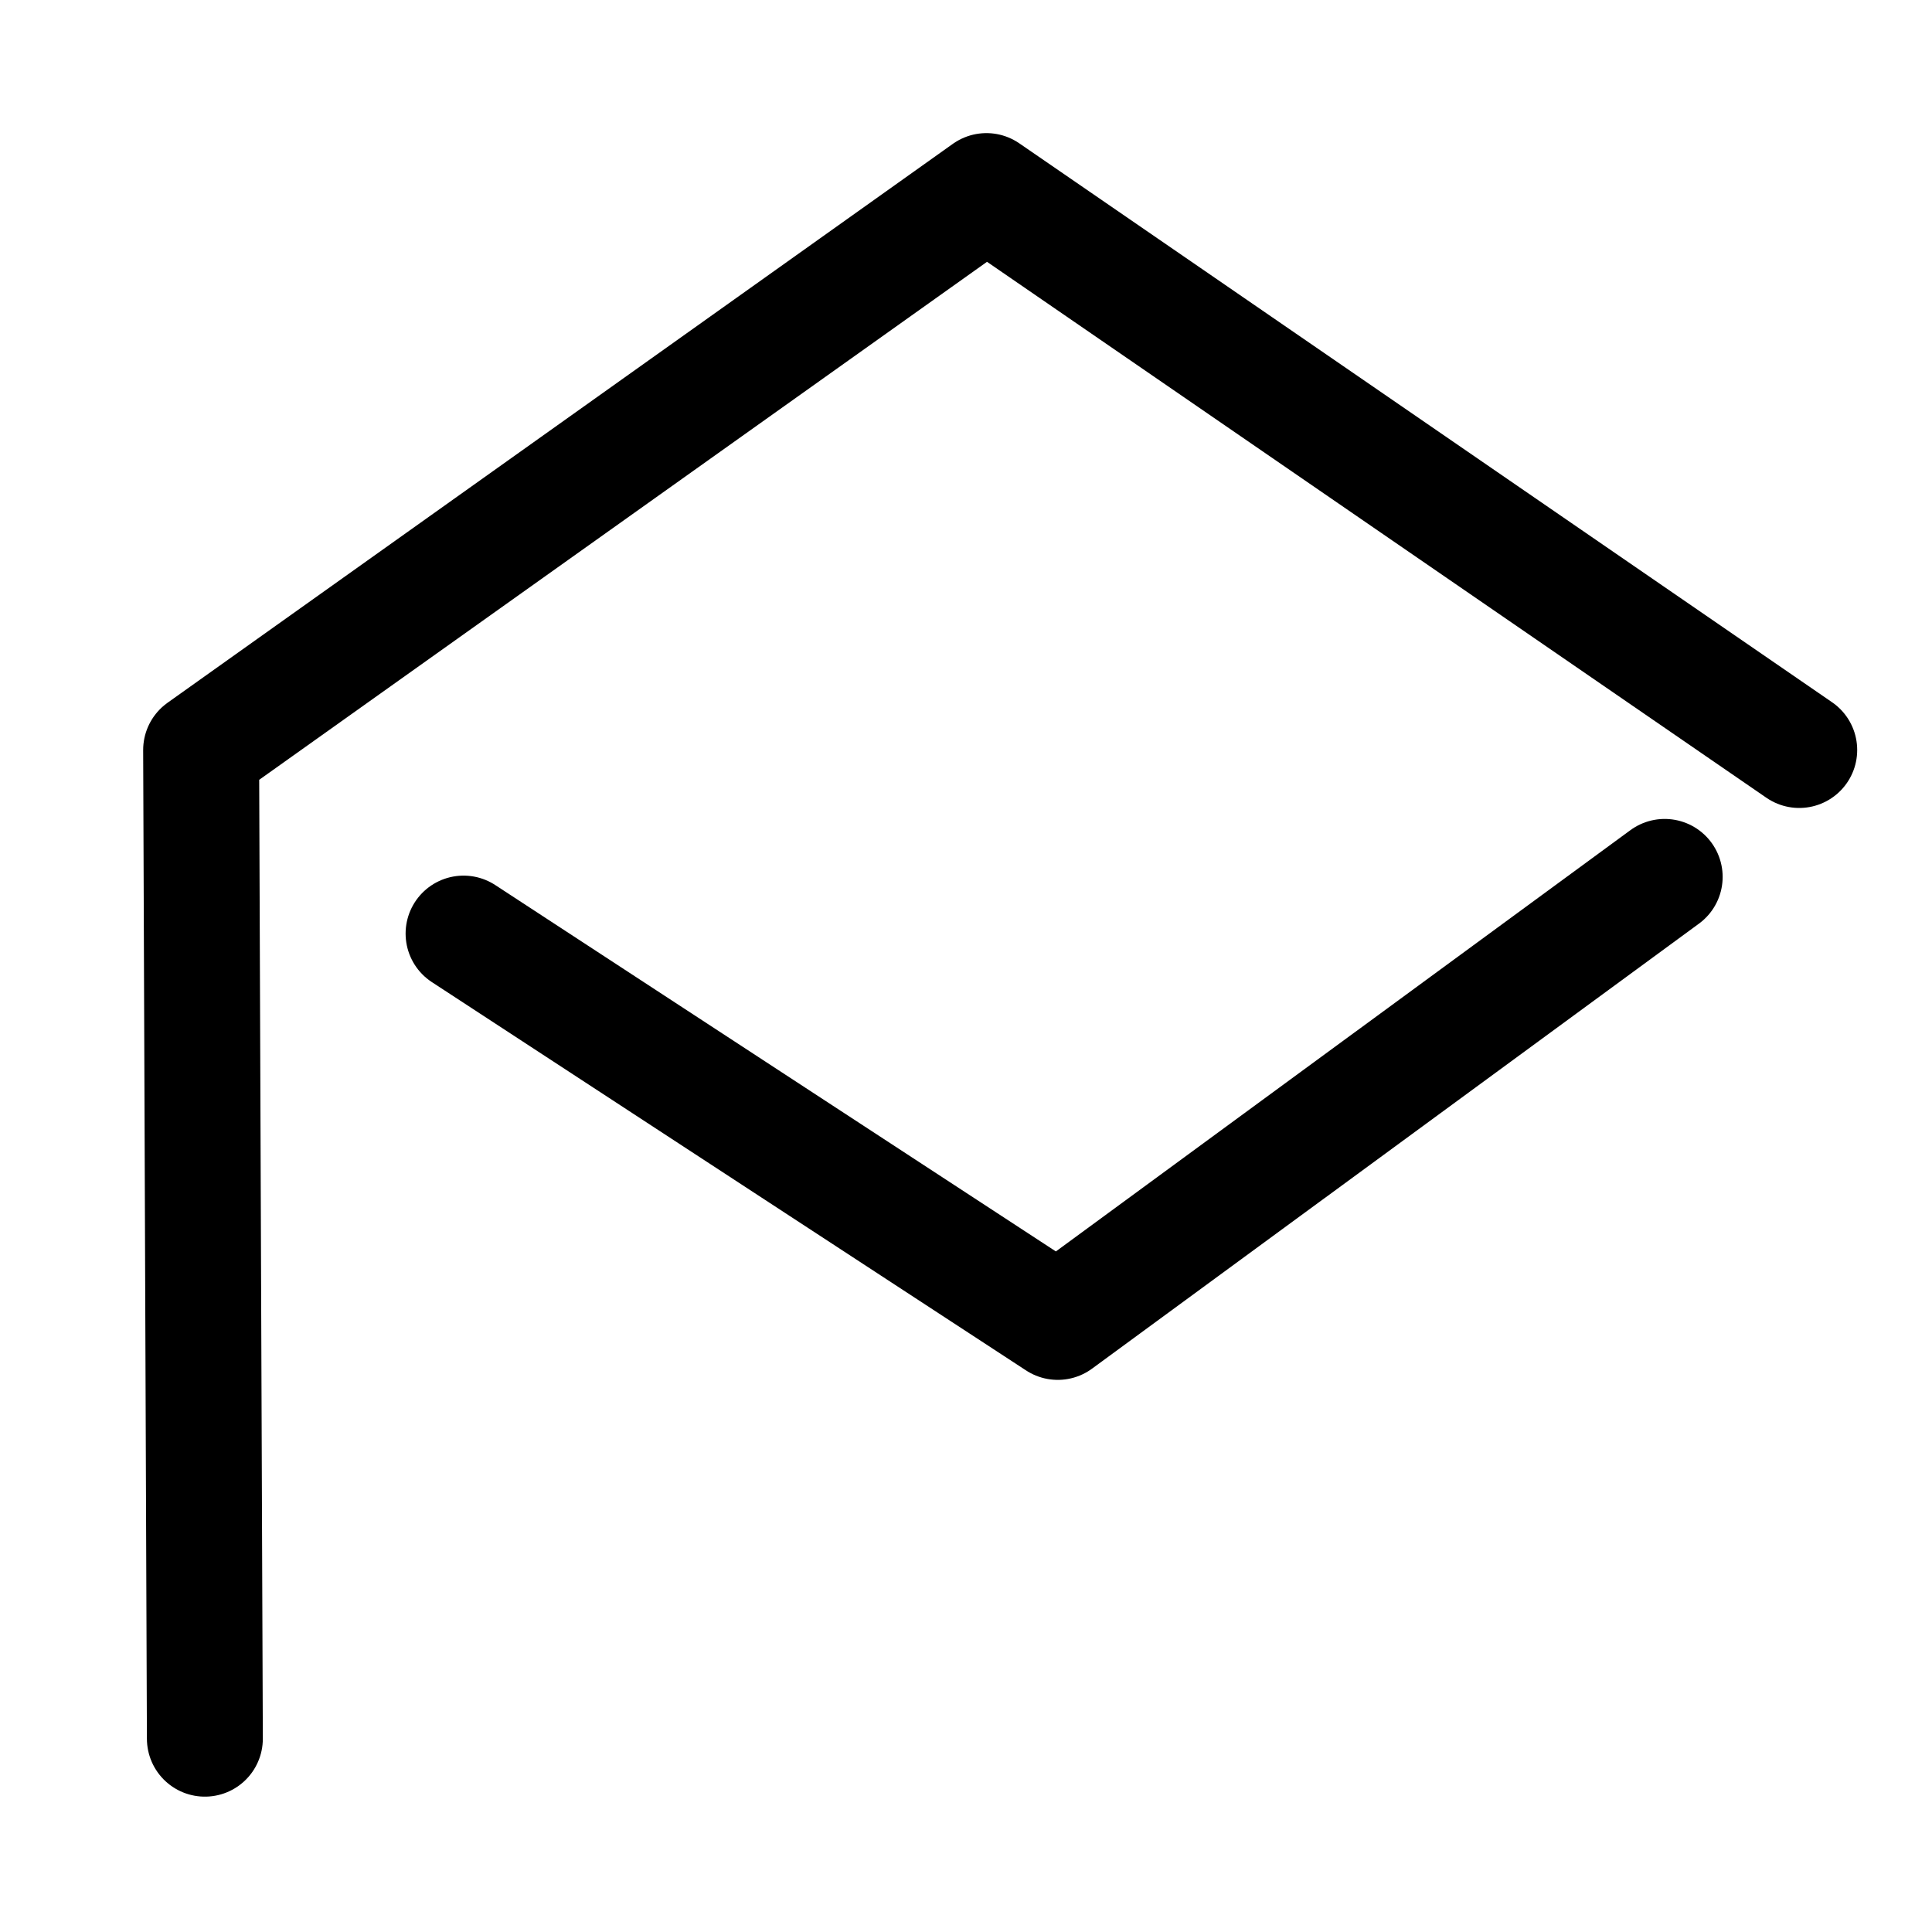
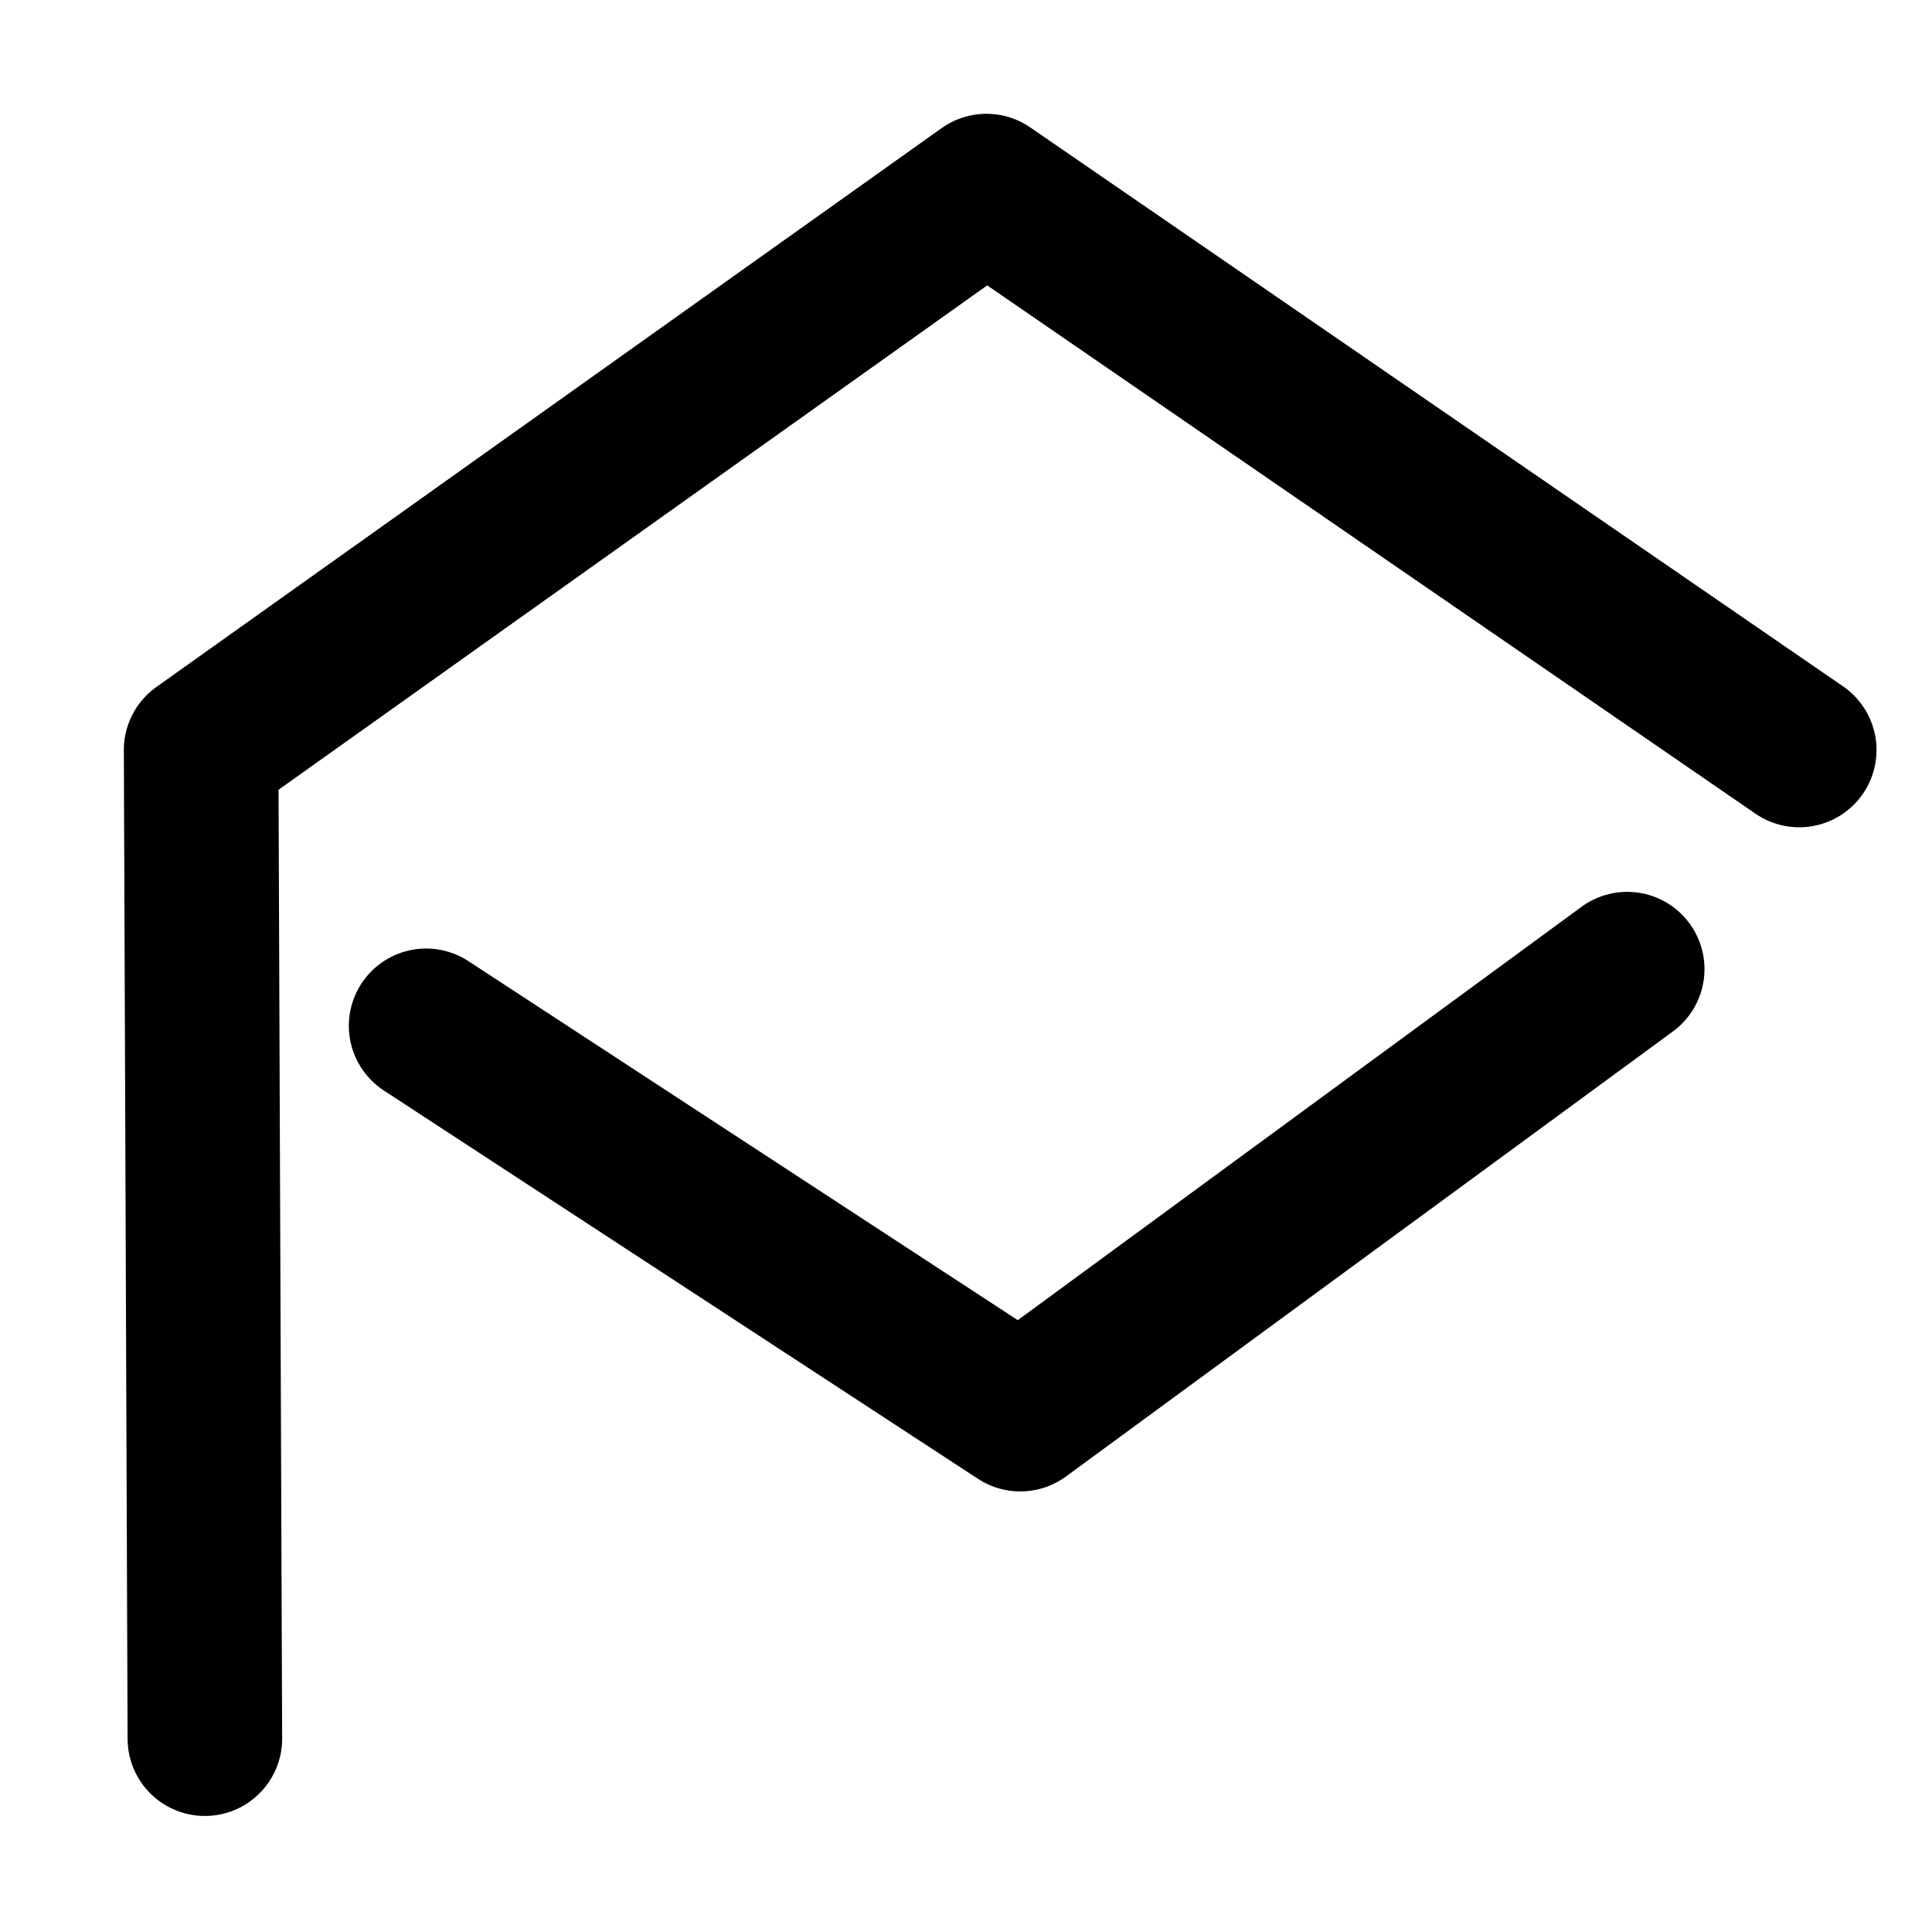
<svg xmlns="http://www.w3.org/2000/svg" width="50mm" height="50mm" viewBox="0 0 50 50" version="1.1" id="svg5">
  <defs id="defs2" />
  <g id="layer1">
-     <path style="fill:none;stroke:#000000;stroke-width:3;stroke-linecap:round;stroke-linejoin:round;paint-order:fill markers stroke;stop-color:#000000;stroke-dasharray:none" d="M 5.302,44.997 5.205,19.41 25.529,4.945 46.564,19.41" id="path11936" />
-     <path style="fill:#000000;fill-opacity:0;stroke:#000000;stroke-width:3;stroke-linecap:round;stroke-linejoin:round;paint-order:fill markers stroke;stop-color:#000000;stroke-dasharray:none" d="M 11.997,24.161 27.375,34.211 43.082,22.694" id="path205" />
+     <path style="fill:none;stroke:#000000;stroke-width:4;stroke-linecap:round;stroke-linejoin:round;paint-order:fill markers stroke;stop-color:#000000;stroke-dasharray:none" d="M 5.302,44.997 5.205,19.41 25.529,4.945 46.564,19.41" id="path11936" />
+     <path style="fill:#000000;fill-opacity:0;stroke:#000000;stroke-width:4;stroke-linecap:round;stroke-linejoin:round;stroke-dasharray:none;paint-order:fill markers stroke;stop-color:#000000" d="M 11.028,26.548 26.405,36.598 42.112,25.081" id="path205" />
  </g>
</svg>
